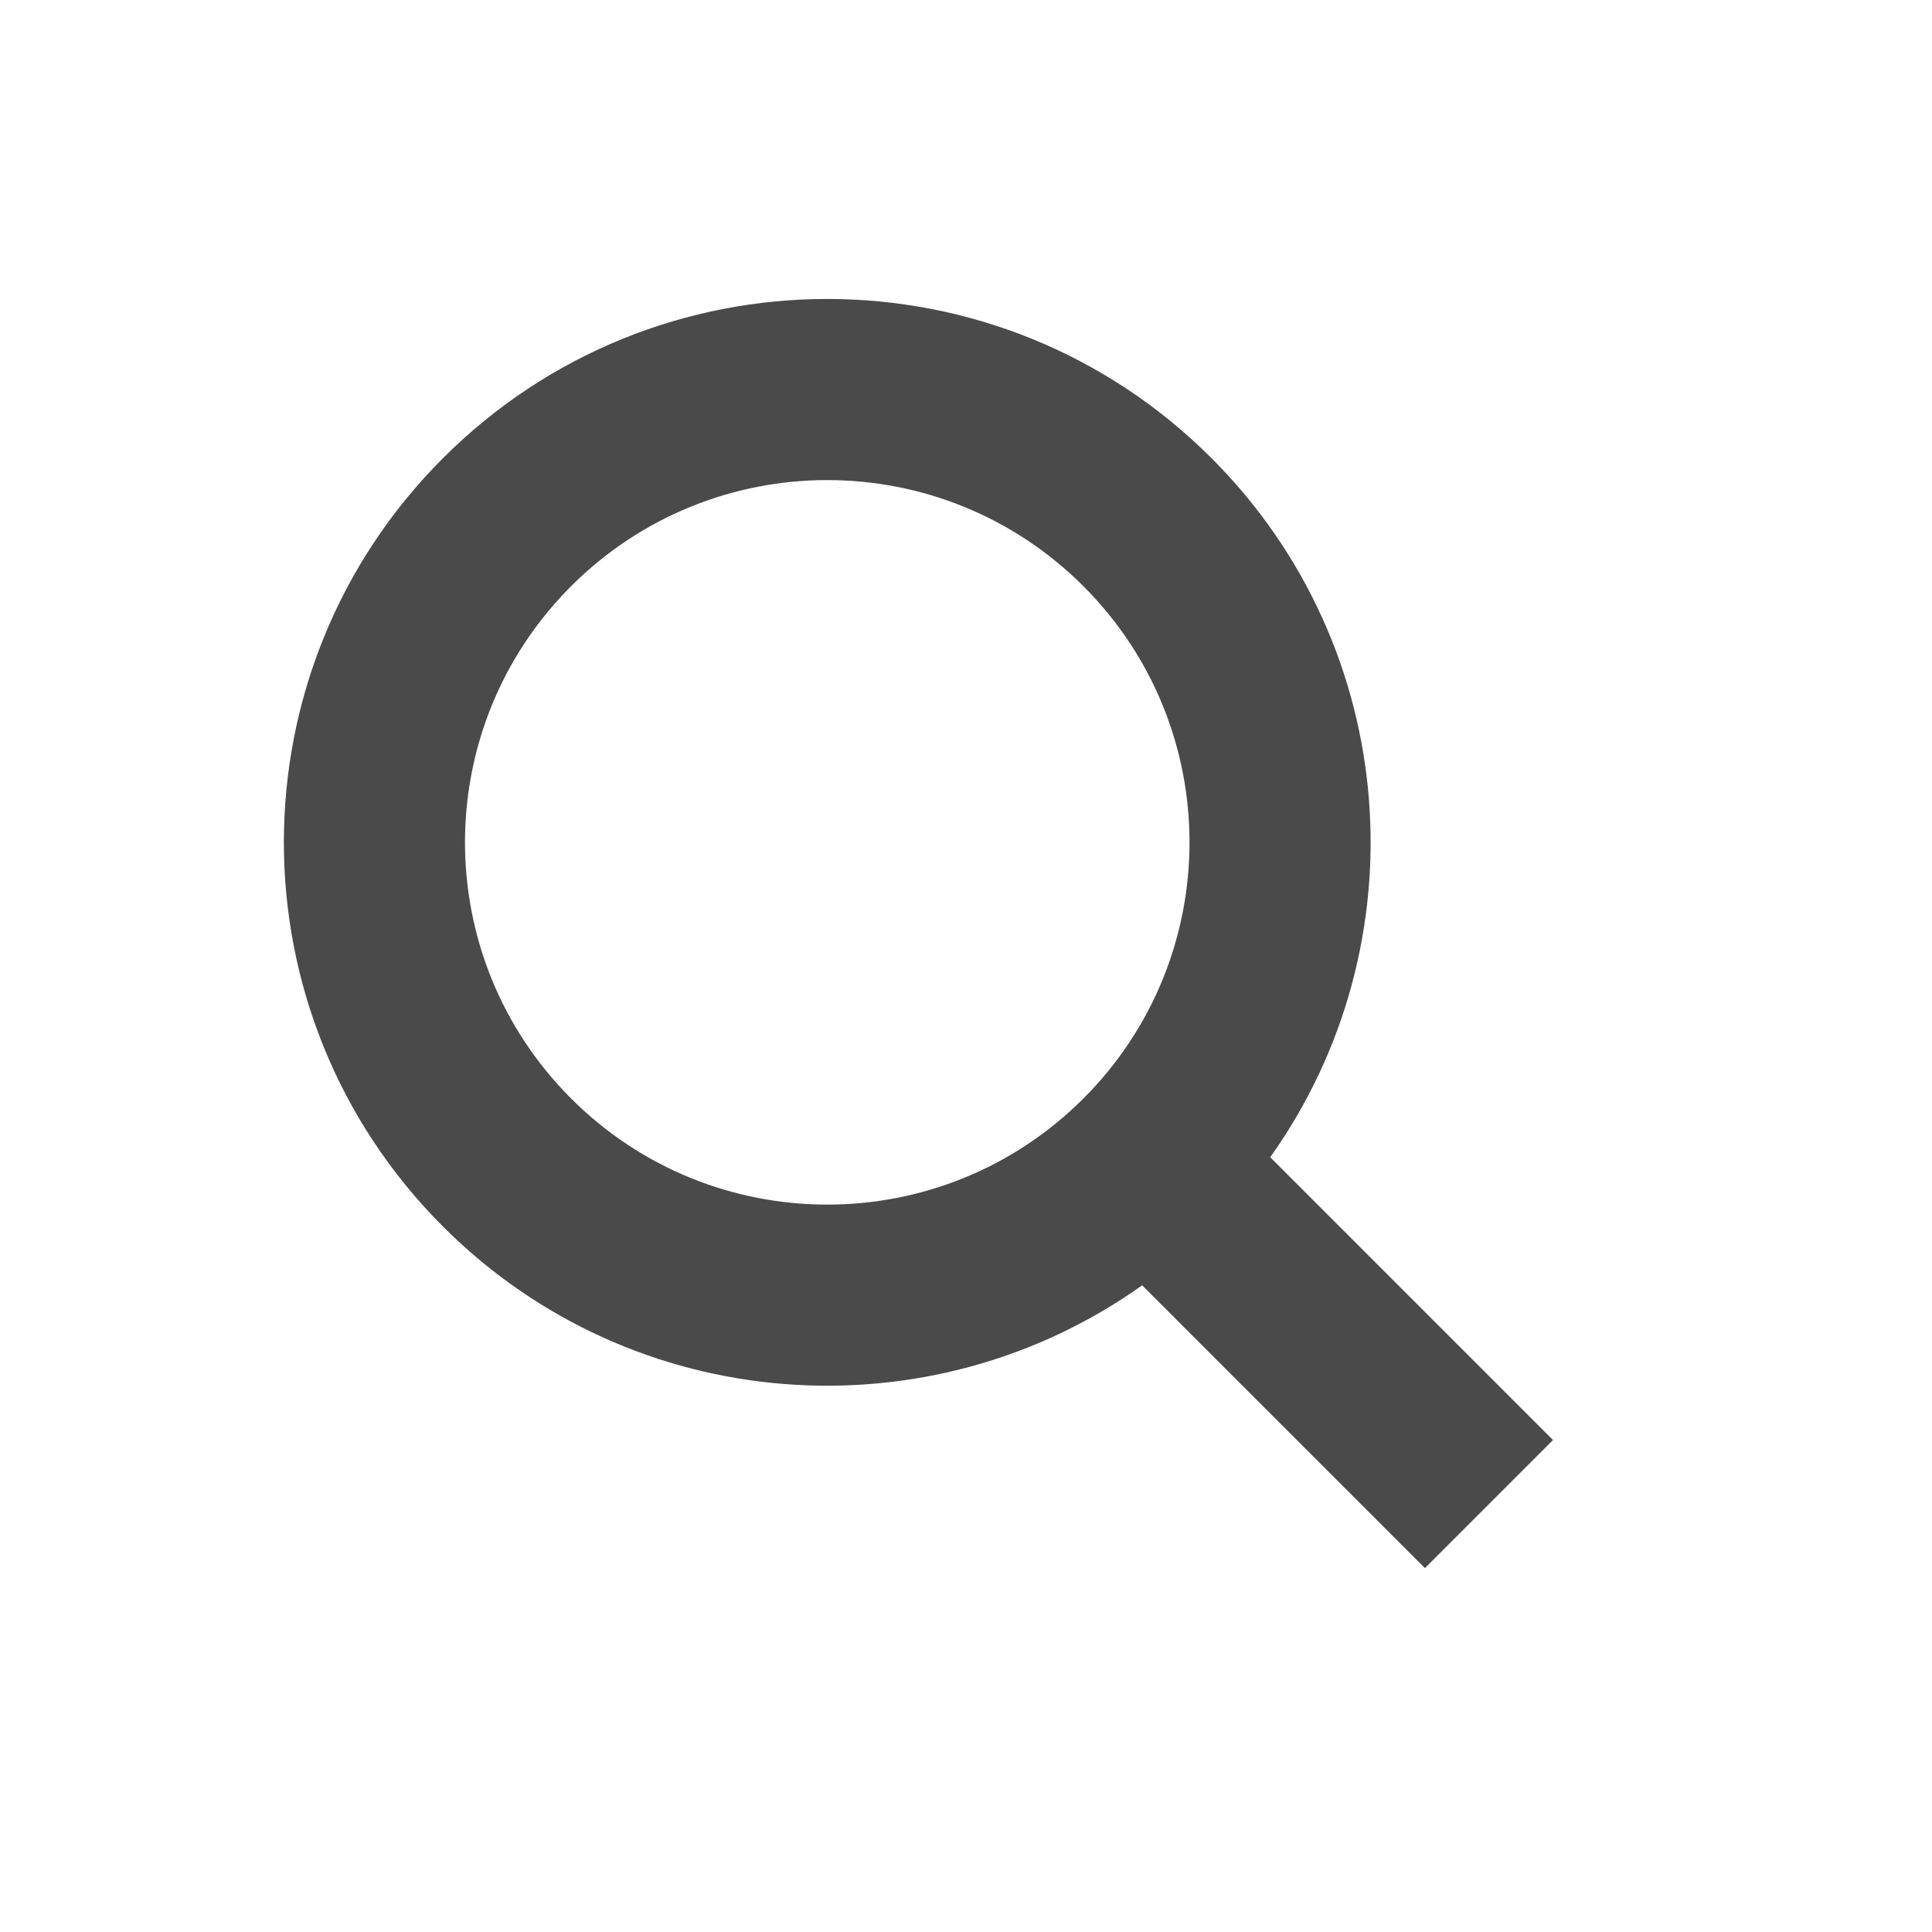
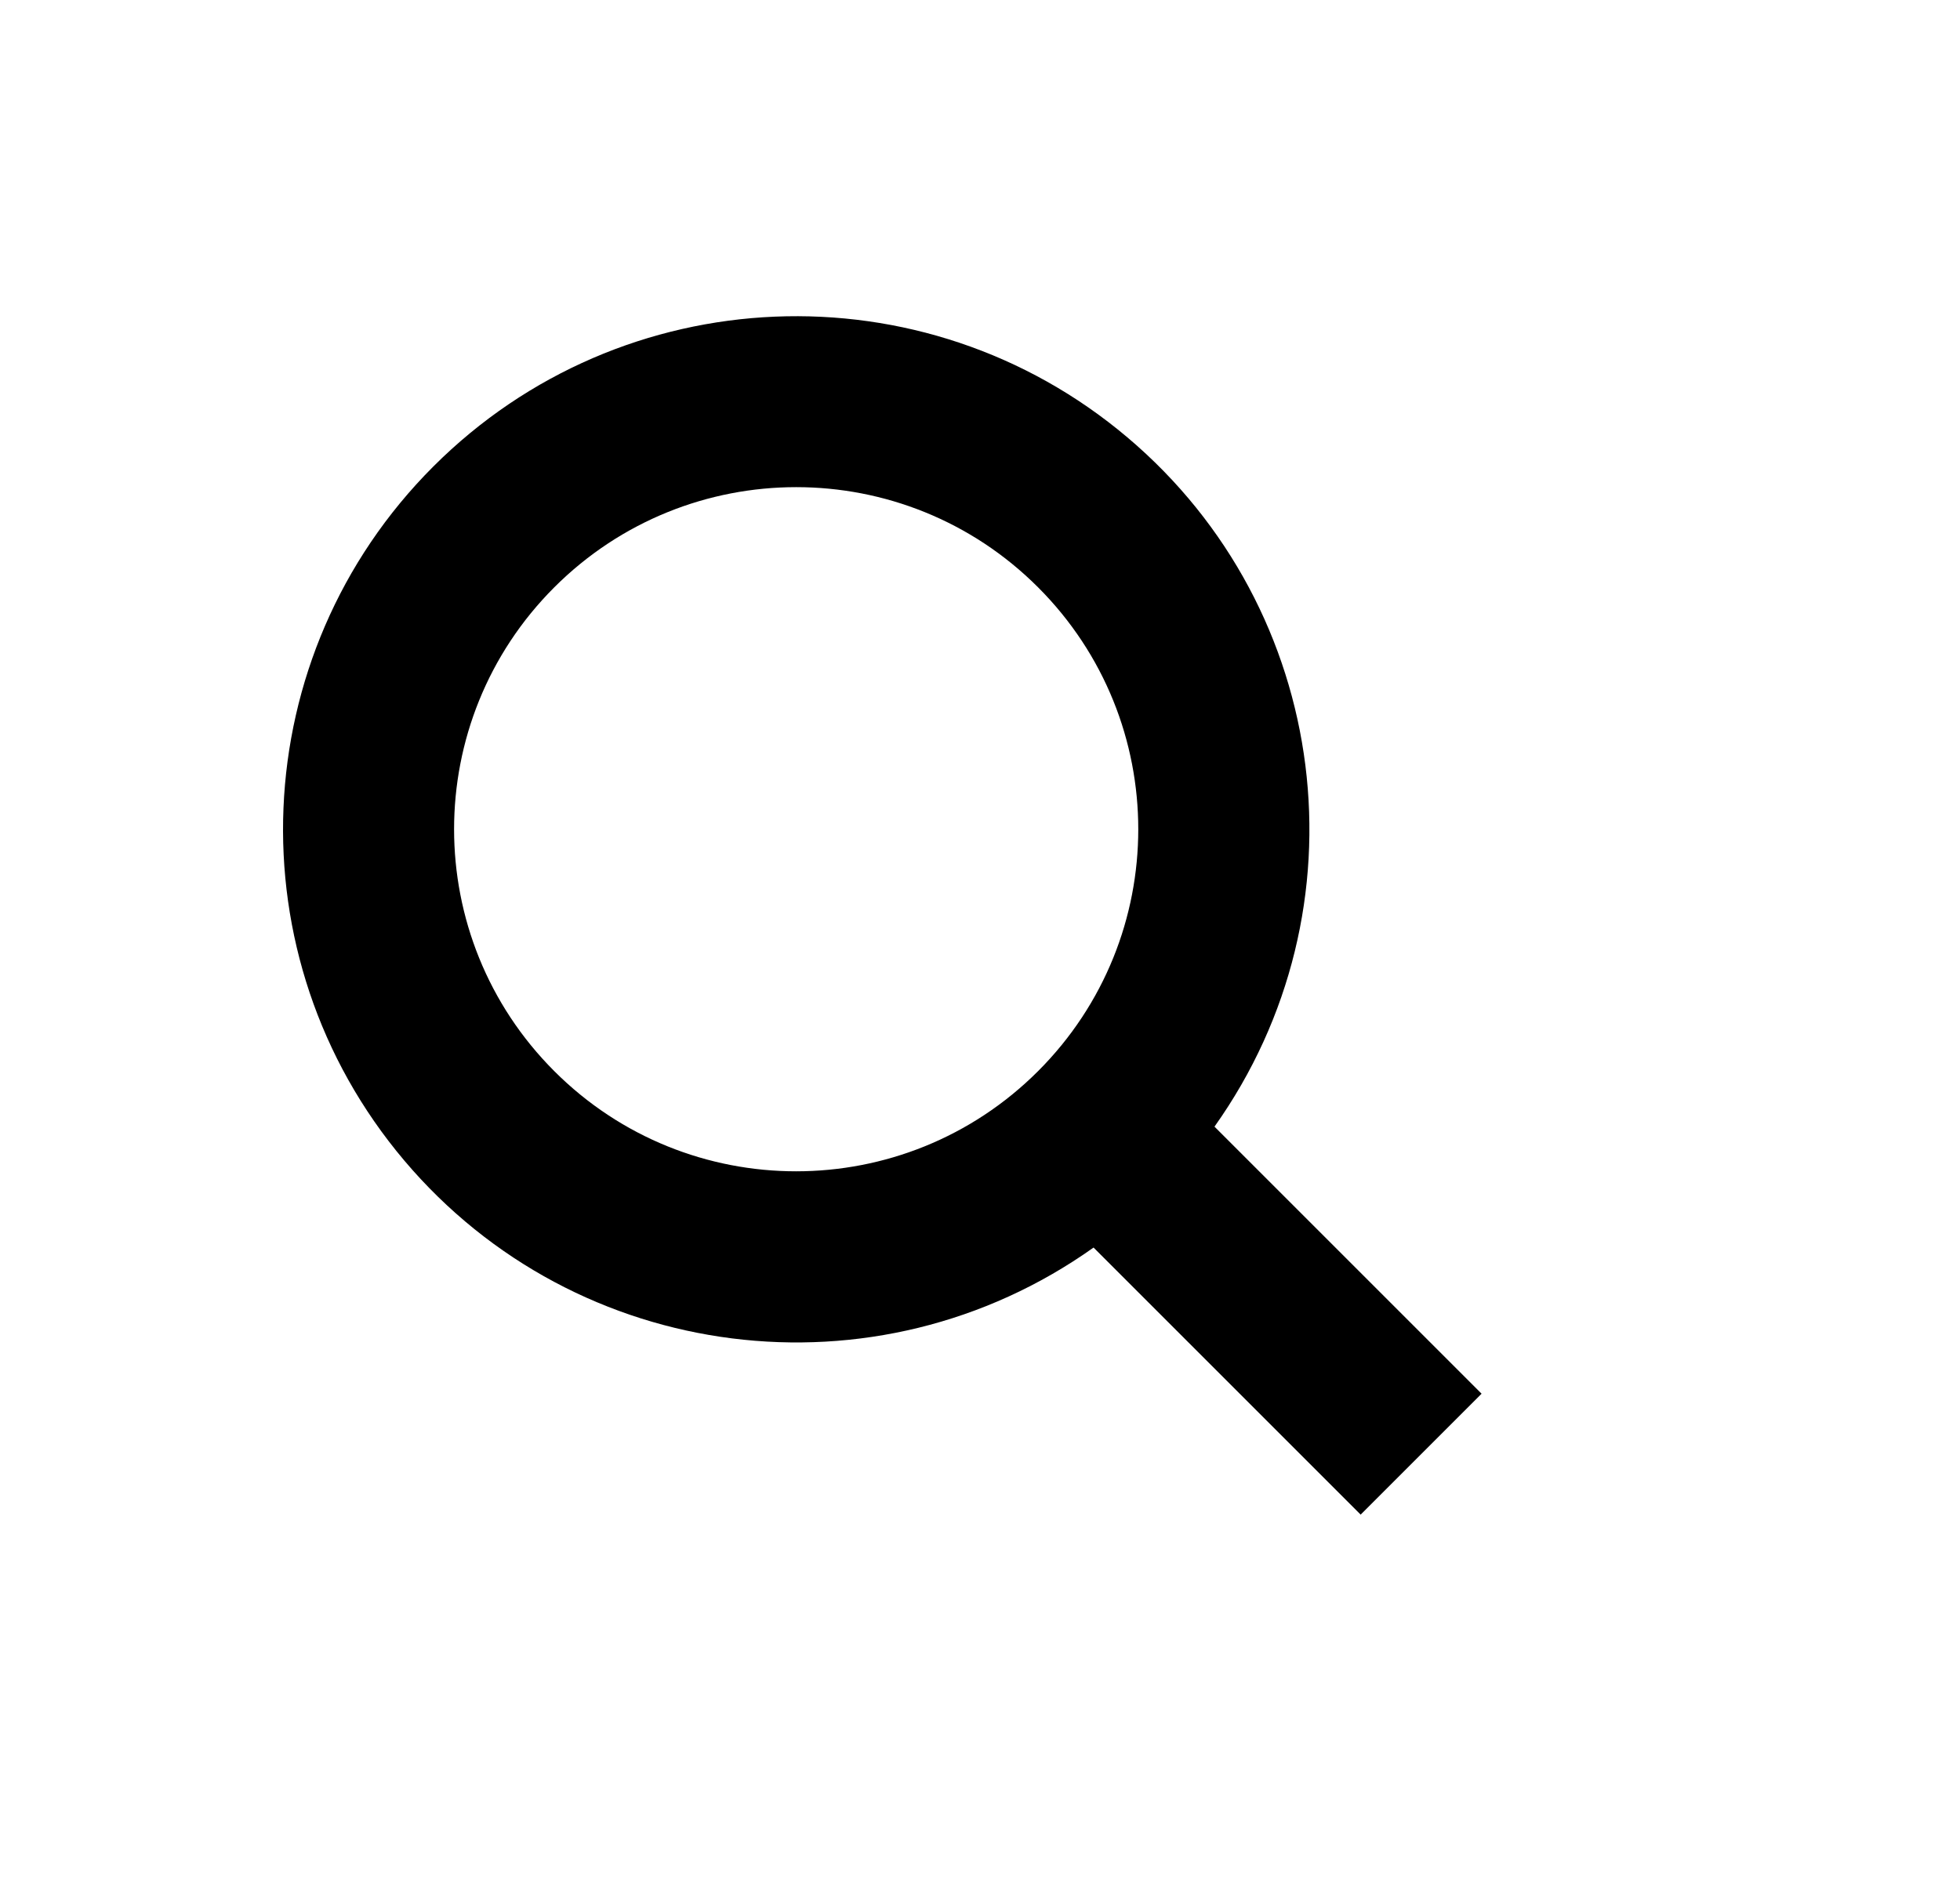
- <svg xmlns="http://www.w3.org/2000/svg" xmlns:xlink="http://www.w3.org/1999/xlink" width="32" height="32" viewBox="0 0 32 32">
-   <defs>
-     <path id="a" d="M14.5,21.876 C10.243,21.161 7,17.459 7,13 C7,8.029 11.029,4 16,4 C20.971,4 25,8.029 25,13 C25,17.459 21.757,21.161 17.5,21.876 L17.5,28.5 L14.5,28.5 L14.5,21.876 Z M16,19 C19.314,19 22,16.314 22,13 C22,9.686 19.314,7 16,7 C12.686,7 10,9.686 10,13 C10,16.314 12.686,19 16,19 Z" />
-   </defs>
-   <use fill="#4A4A4A" transform="rotate(-45 16 16.25)" xlink:href="#a" />
+ <svg xmlns="http://www.w3.org/2000/svg" version="1.1" width="33" height="32" viewBox="0 0 33 32">
+   <path d="M18.412 21.007c-3.661 2.602-8.705 1.965-11.605-1.465s-2.687-8.51 0.489-11.687c3.176-3.176 8.256-3.389 11.687-0.489s4.067 7.944 1.465 11.605l4.497 4.497-2.036 2.036-4.497-4.497zM17.478 18.036c2.249-2.249 2.249-5.896 0-8.146s-5.896-2.249-8.146 0c-2.249 2.249-2.249 5.896 0 8.146s5.896 2.249 8.146 0z" />
</svg>
